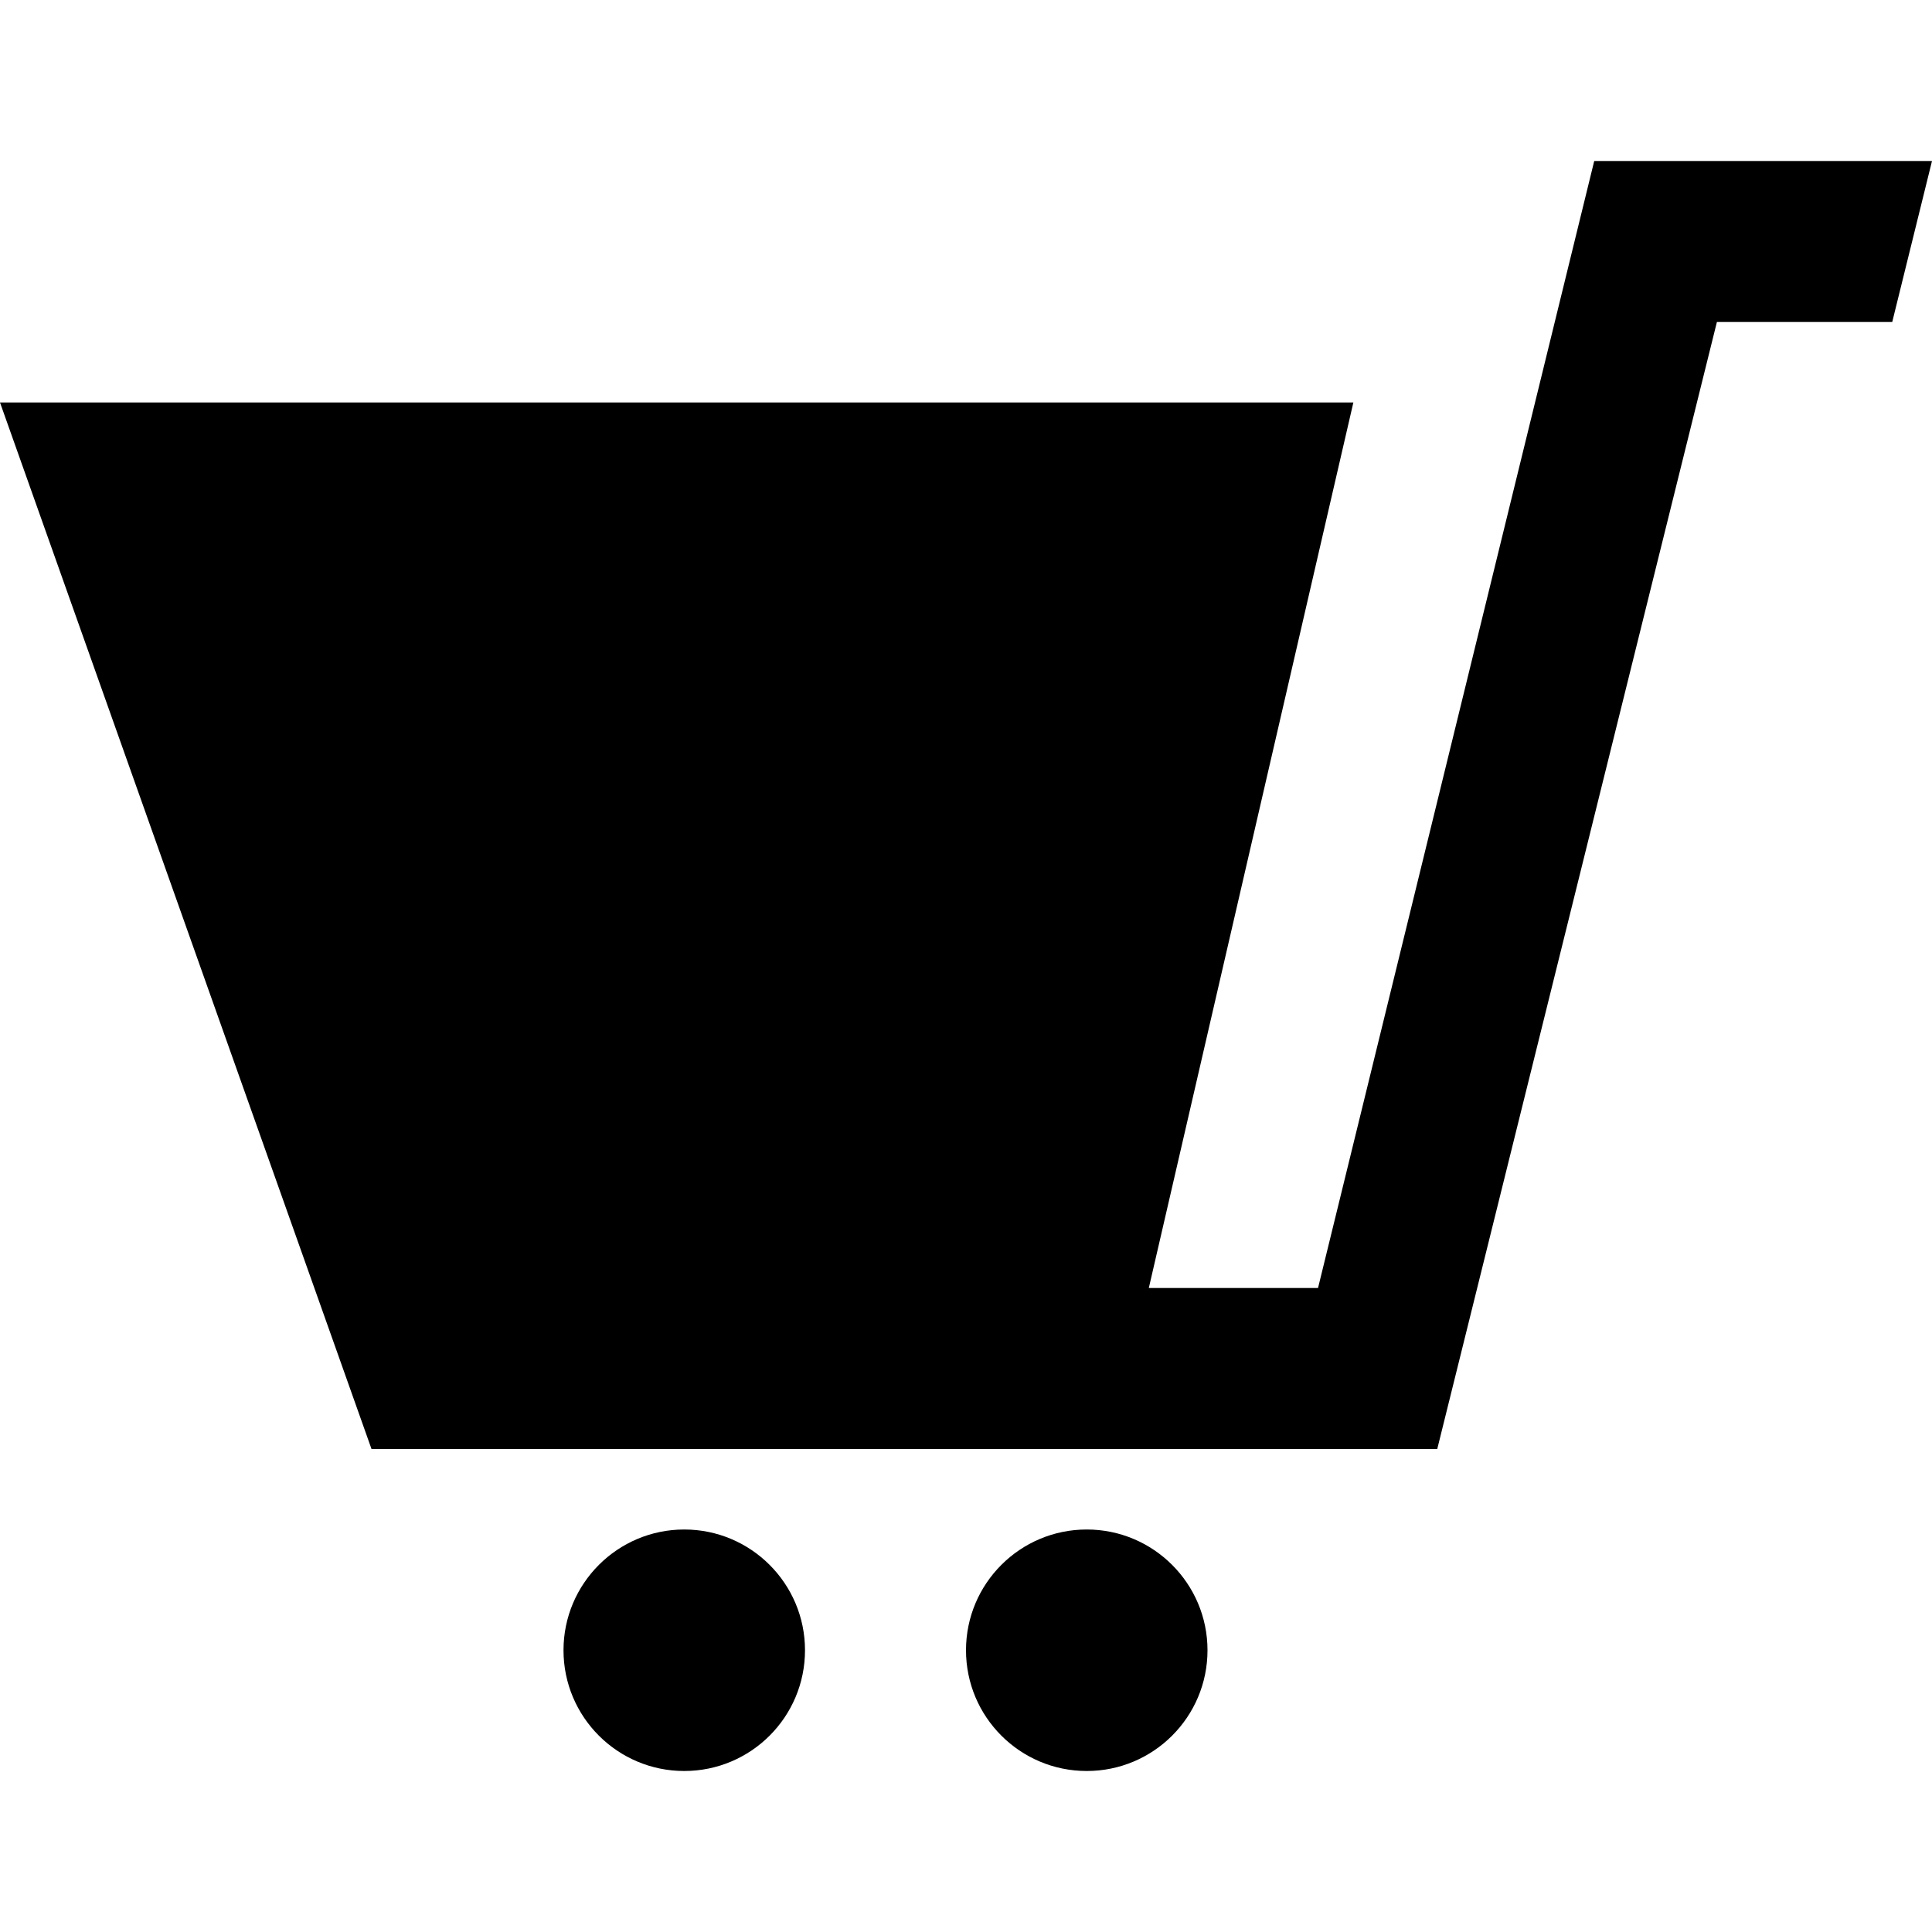
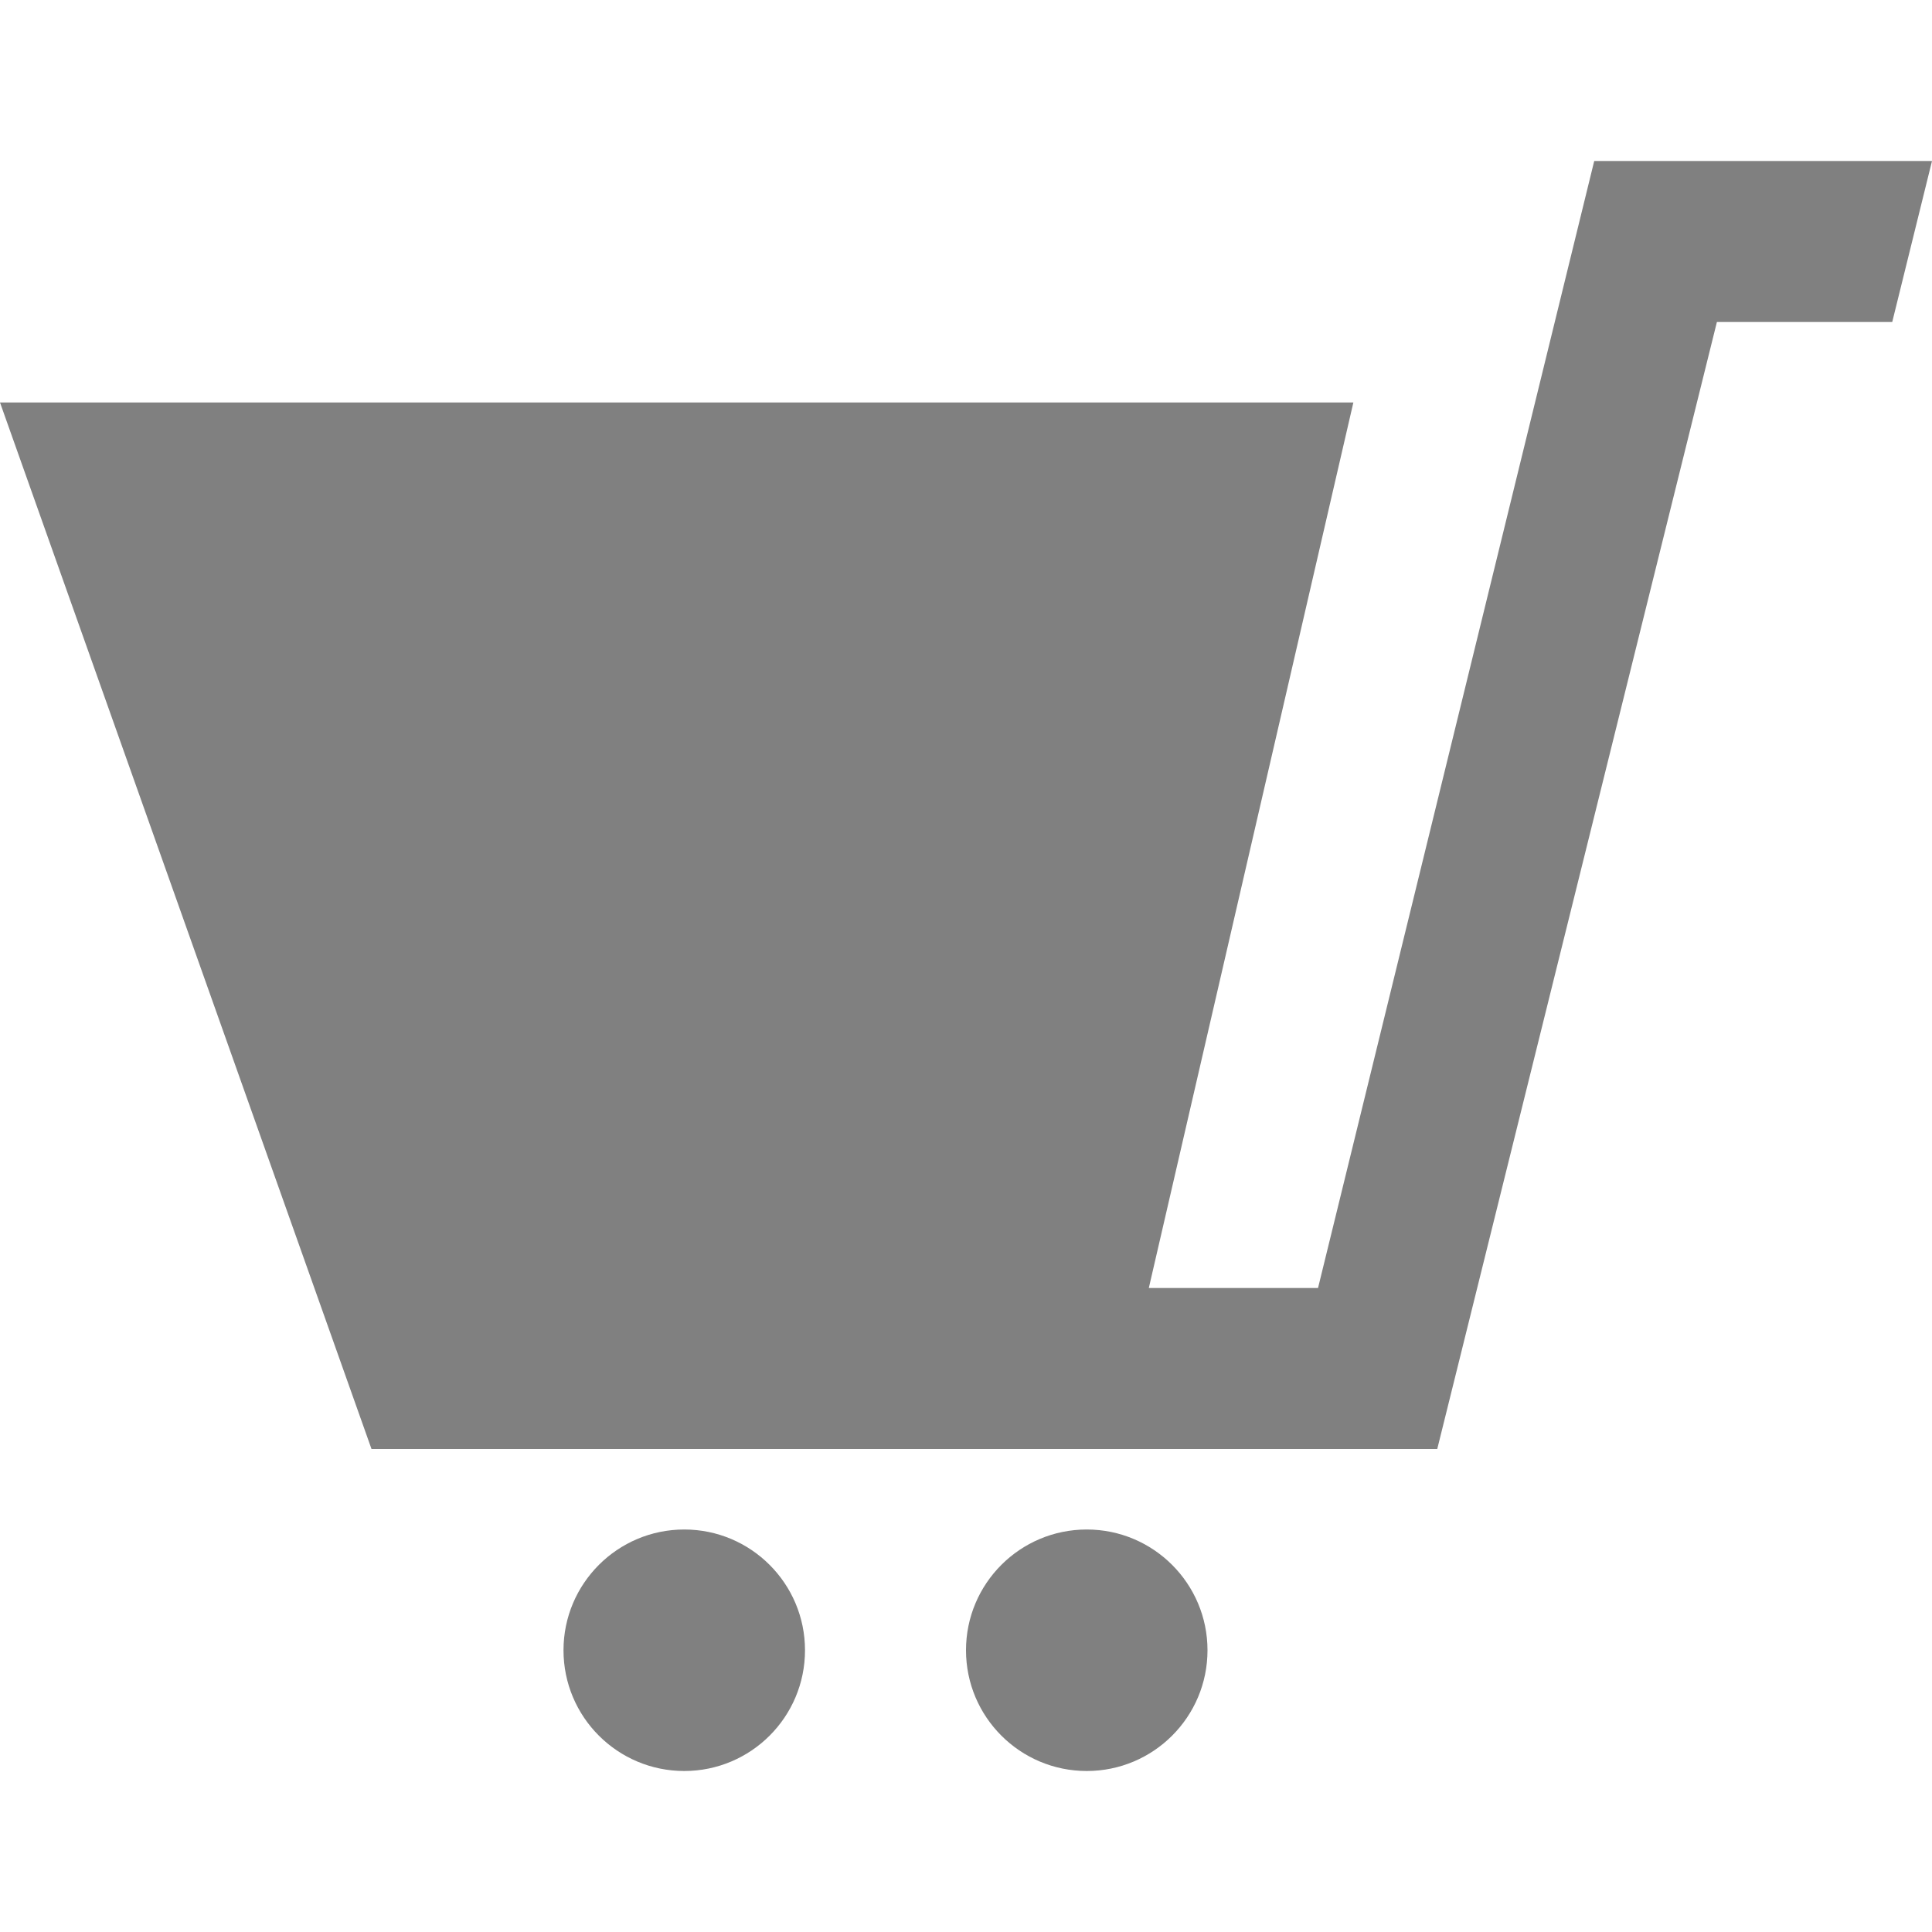
<svg xmlns="http://www.w3.org/2000/svg" width="24" height="24" viewBox="0 0 24 24">
-   <path d="M10 20.5c0 .829-.672 1.5-1.5 1.5s-1.5-.671-1.5-1.5c0-.828.672-1.5 1.5-1.5s1.5.672 1.5 1.5zm3.5-1.5c-.828 0-1.5.671-1.5 1.5s.672 1.5 1.5 1.5 1.5-.671 1.5-1.5c0-.828-.672-1.5-1.5-1.5zm6.304-17l-3.431 14h-2.102l2.541-11h-16.812l4.615 13h13.239l3.474-14h2.178l.494-2h-4.196z" />
+   <path fill="#808080" d="M10 20.5c0 .829-.672 1.5-1.5 1.5s-1.5-.671-1.5-1.5c0-.828.672-1.5 1.5-1.5s1.5.672 1.5 1.5zm3.5-1.5c-.828 0-1.5.671-1.5 1.5s.672 1.5 1.5 1.5 1.5-.671 1.5-1.5c0-.828-.672-1.5-1.5-1.5zm6.304-17l-3.431 14h-2.102l2.541-11h-16.812l4.615 13h13.239l3.474-14h2.178l.494-2h-4.196z" />
</svg>
